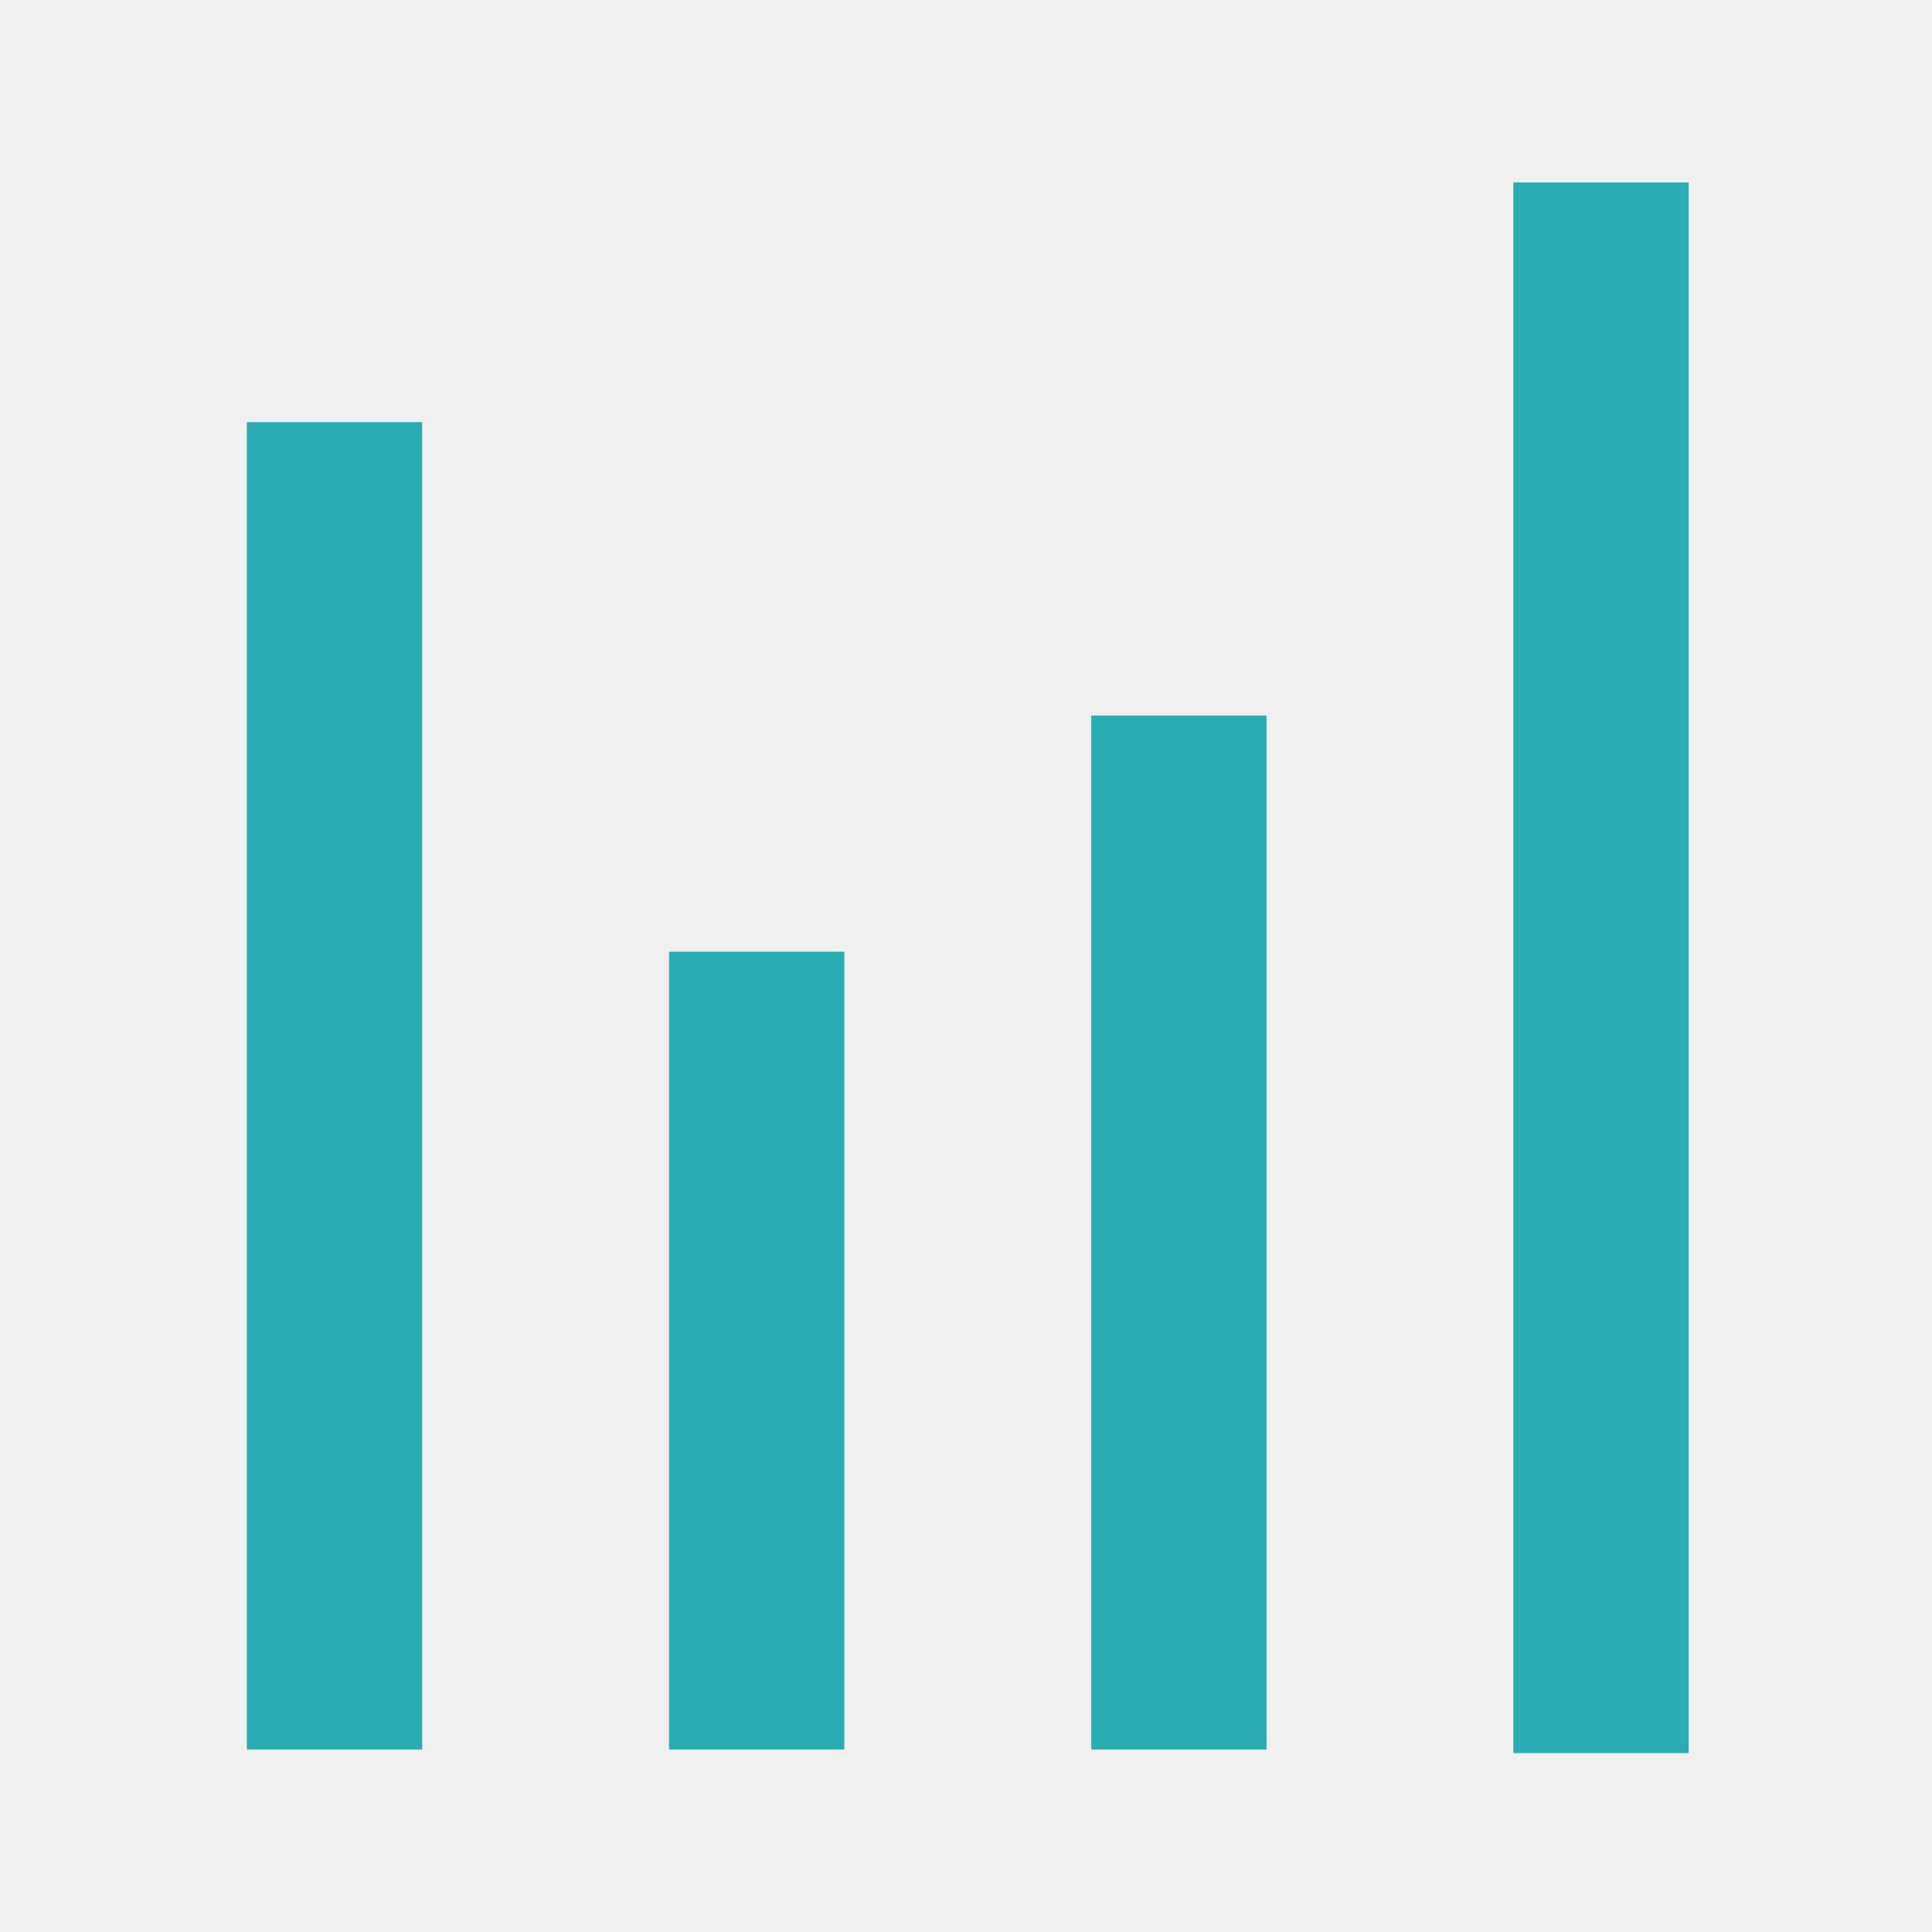
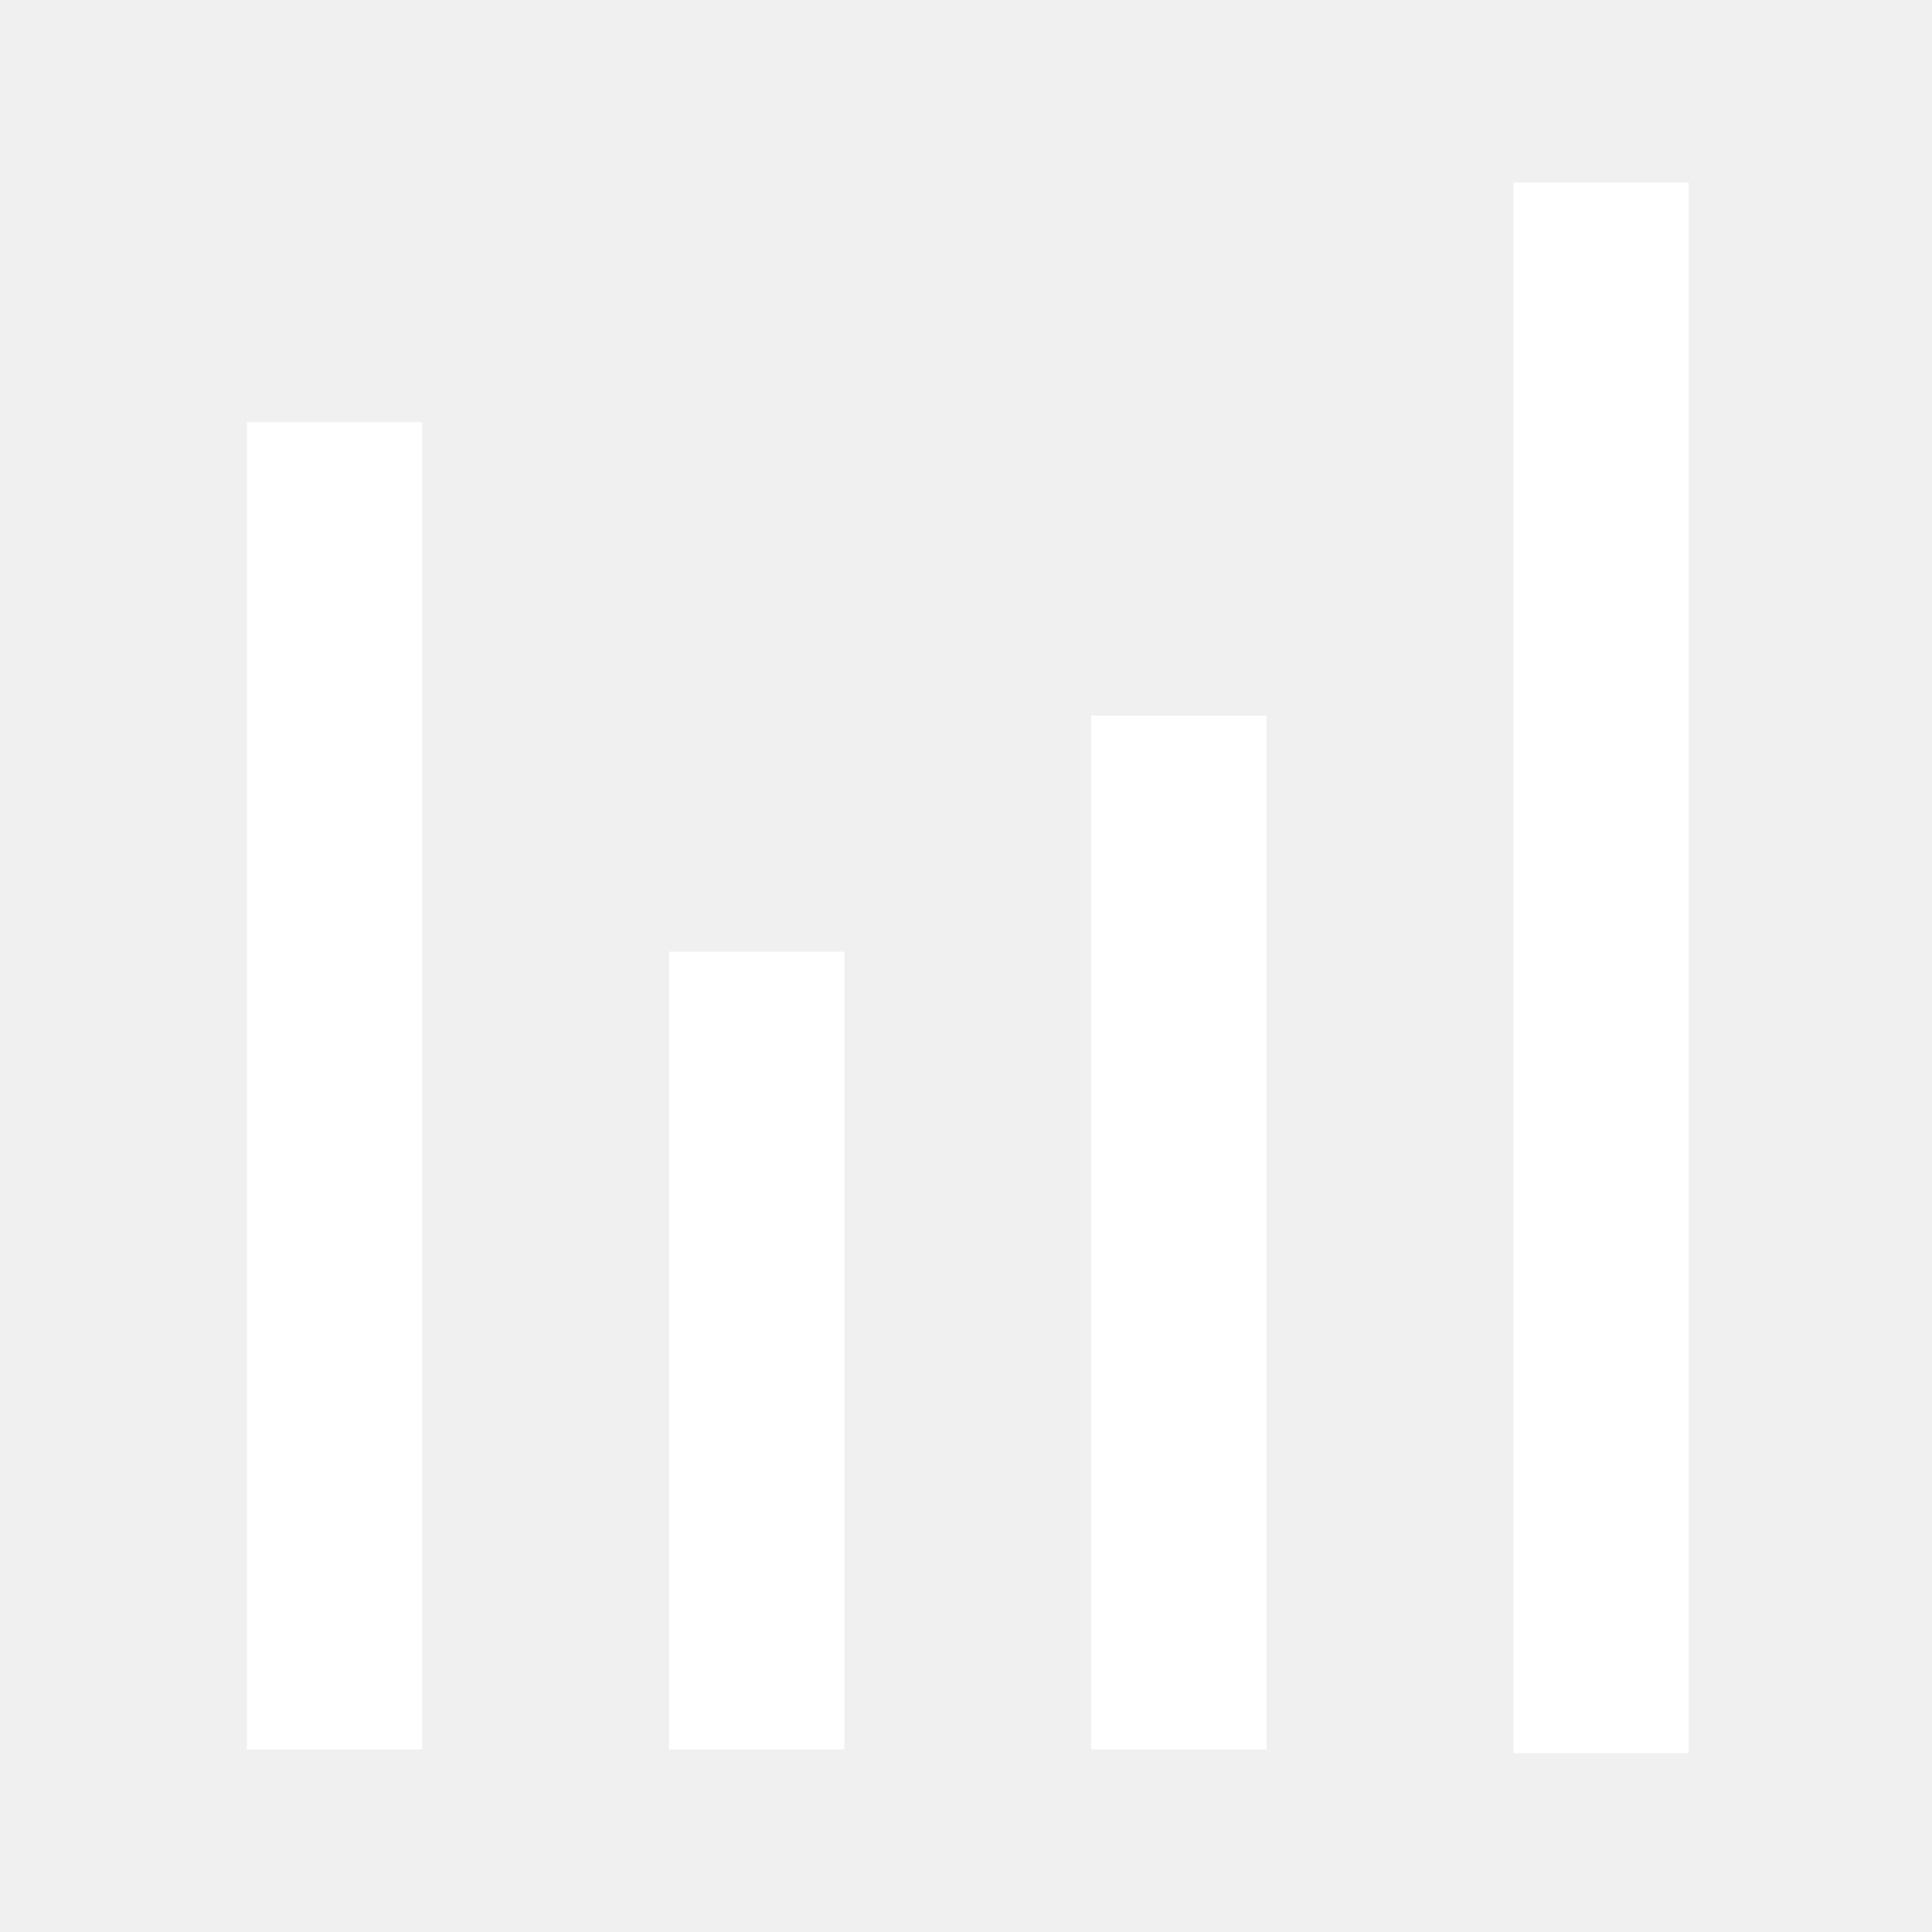
<svg xmlns="http://www.w3.org/2000/svg" version="1.1" id="Слой_1" x="0px" y="0px" viewBox="0 0 54 54" style="enable-background:new 0 0 54 54;" xml:space="preserve">
  <style type="text/css">
- 	.st0{fill-rule:evenodd;clip-rule:evenodd;fill:#29acb2;}
+ 	.st0{fill-rule:evenodd;clip-rule:evenodd;fill:#fff;}
	.st1{fill:none;}
</style>
  <g>
    <g>
      <g>
        <rect x="18.7" y="26.6" class="st0" width="4.9" height="22.3" />
        <rect x="42.3" y="5.1" class="st0" width="4.9" height="43.9" />
        <rect x="30.5" y="20" class="st0" width="4.9" height="28.9" />
        <rect x="6.9" y="11.8" class="st0" width="4.9" height="37.1" />
      </g>
    </g>
    <path class="st1" d="M0,0h54v54H0V0z" />
  </g>
</svg>
